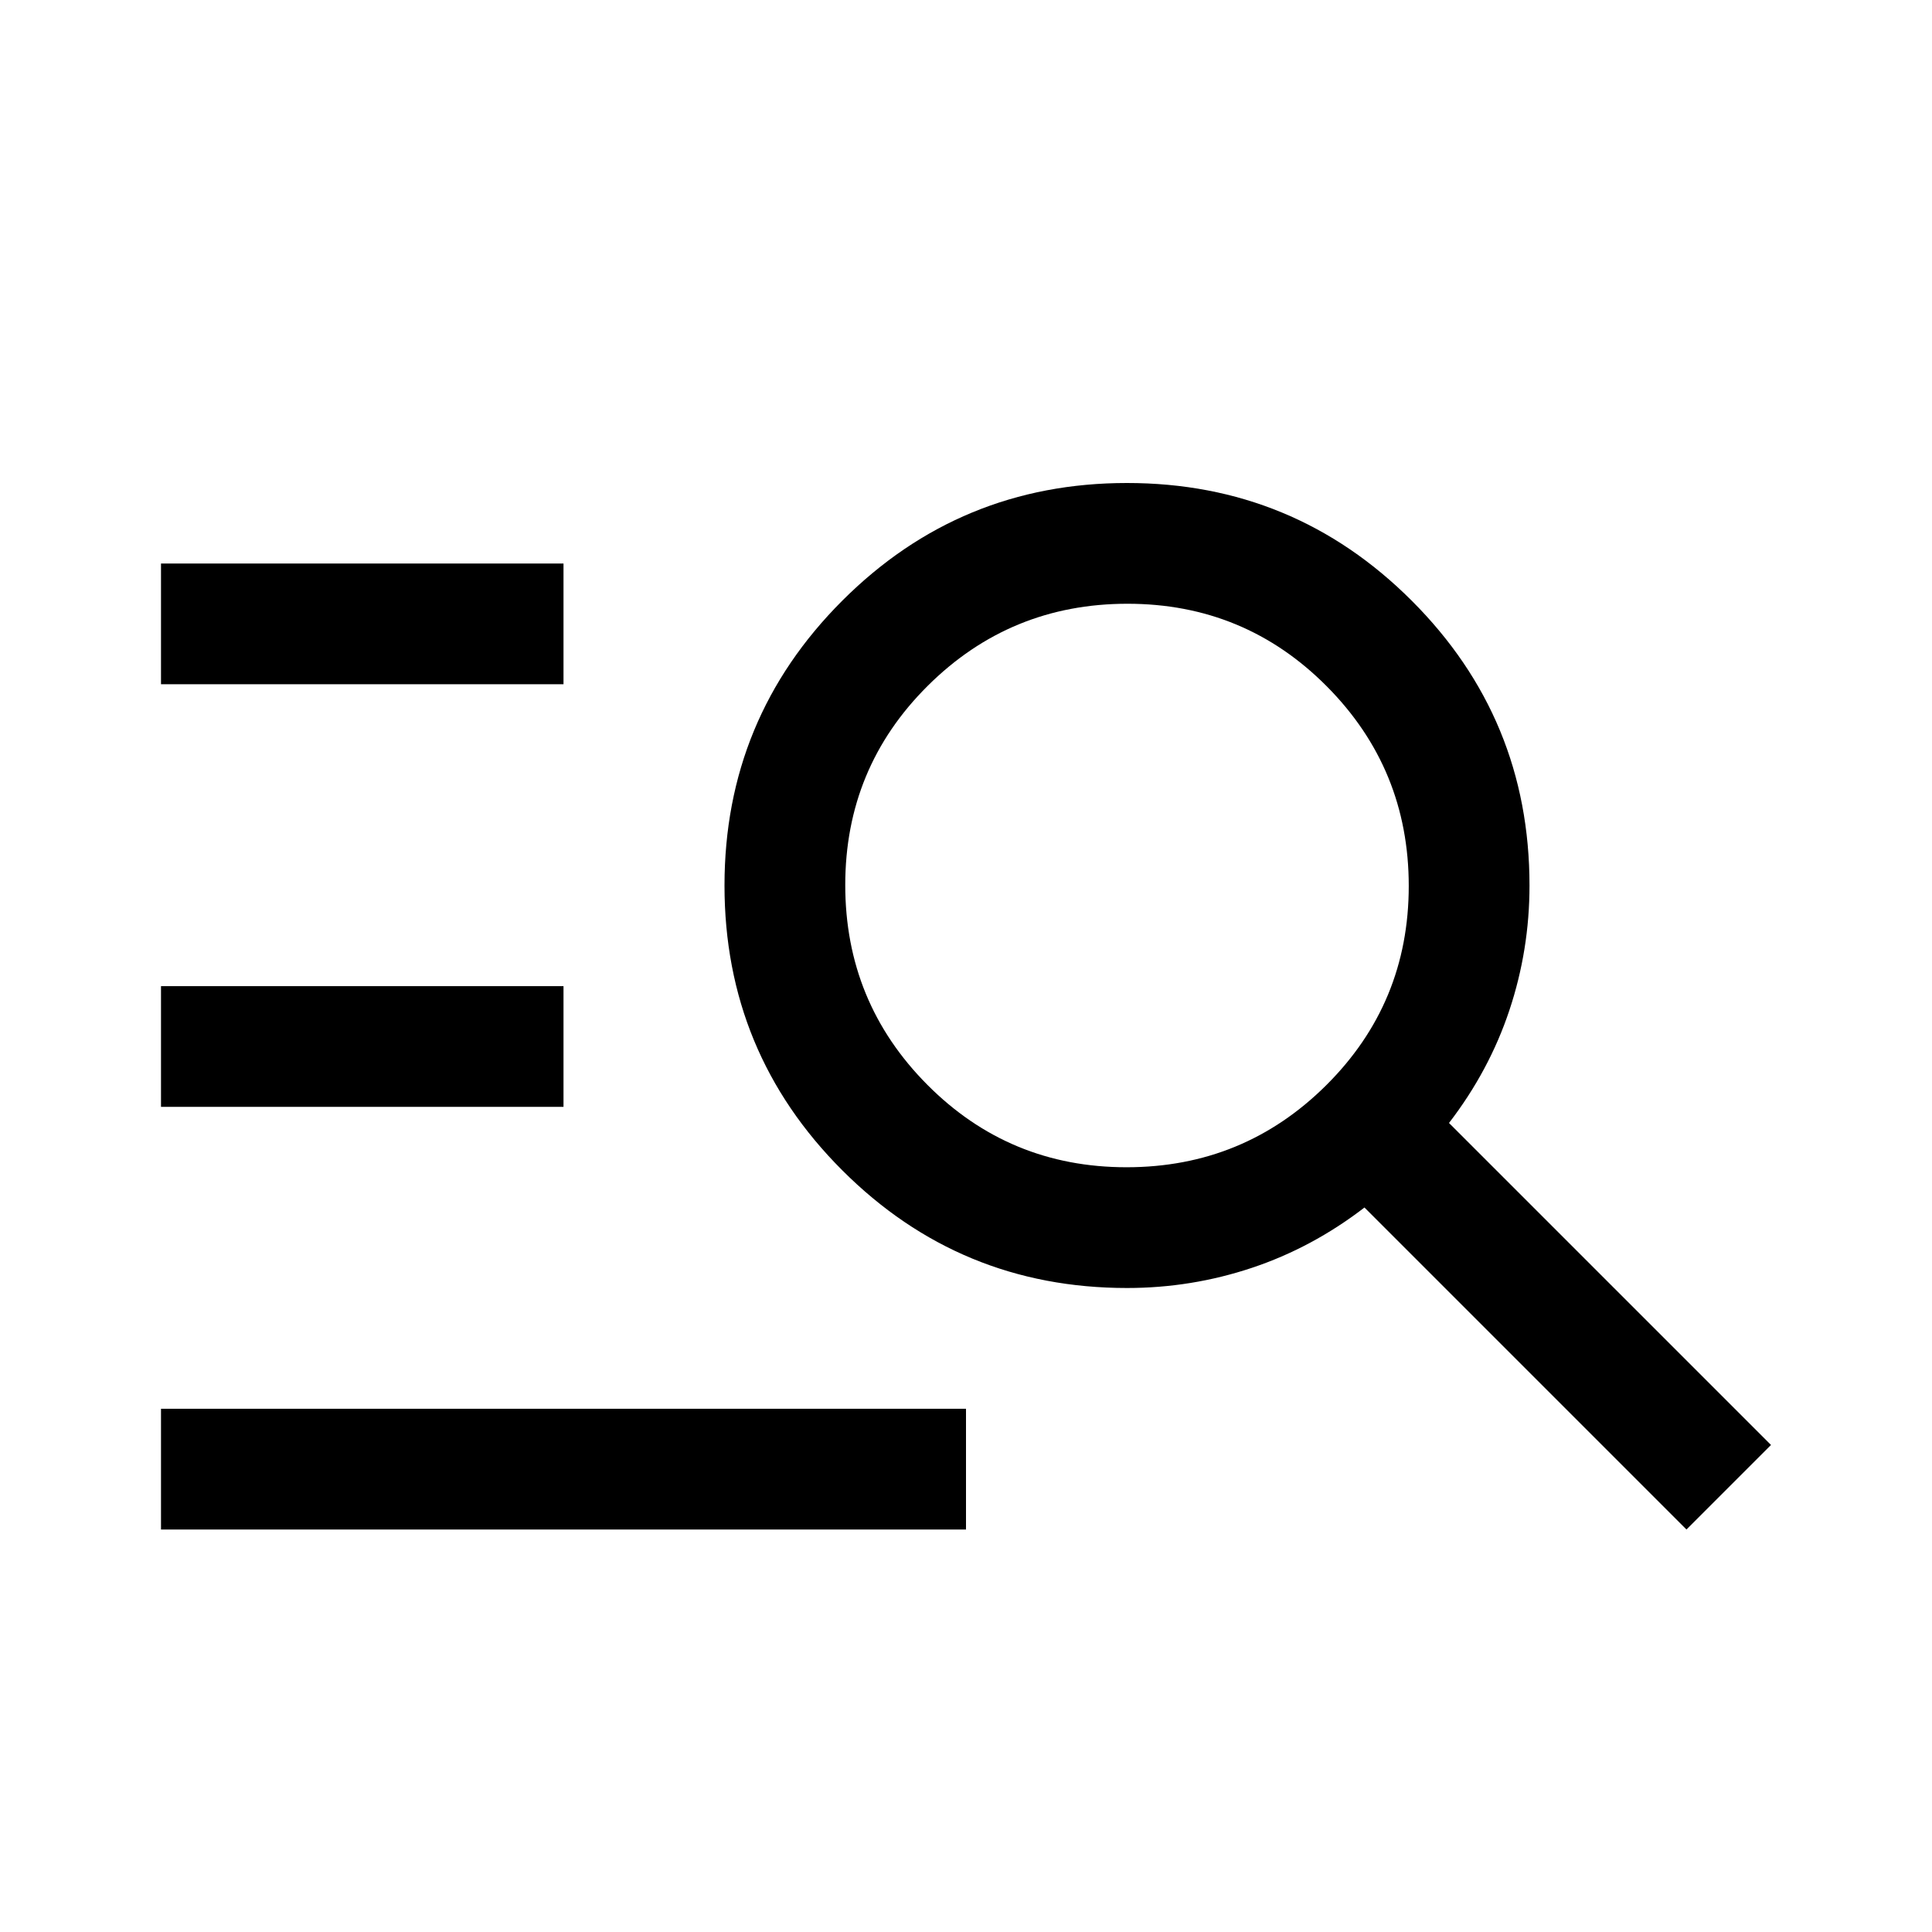
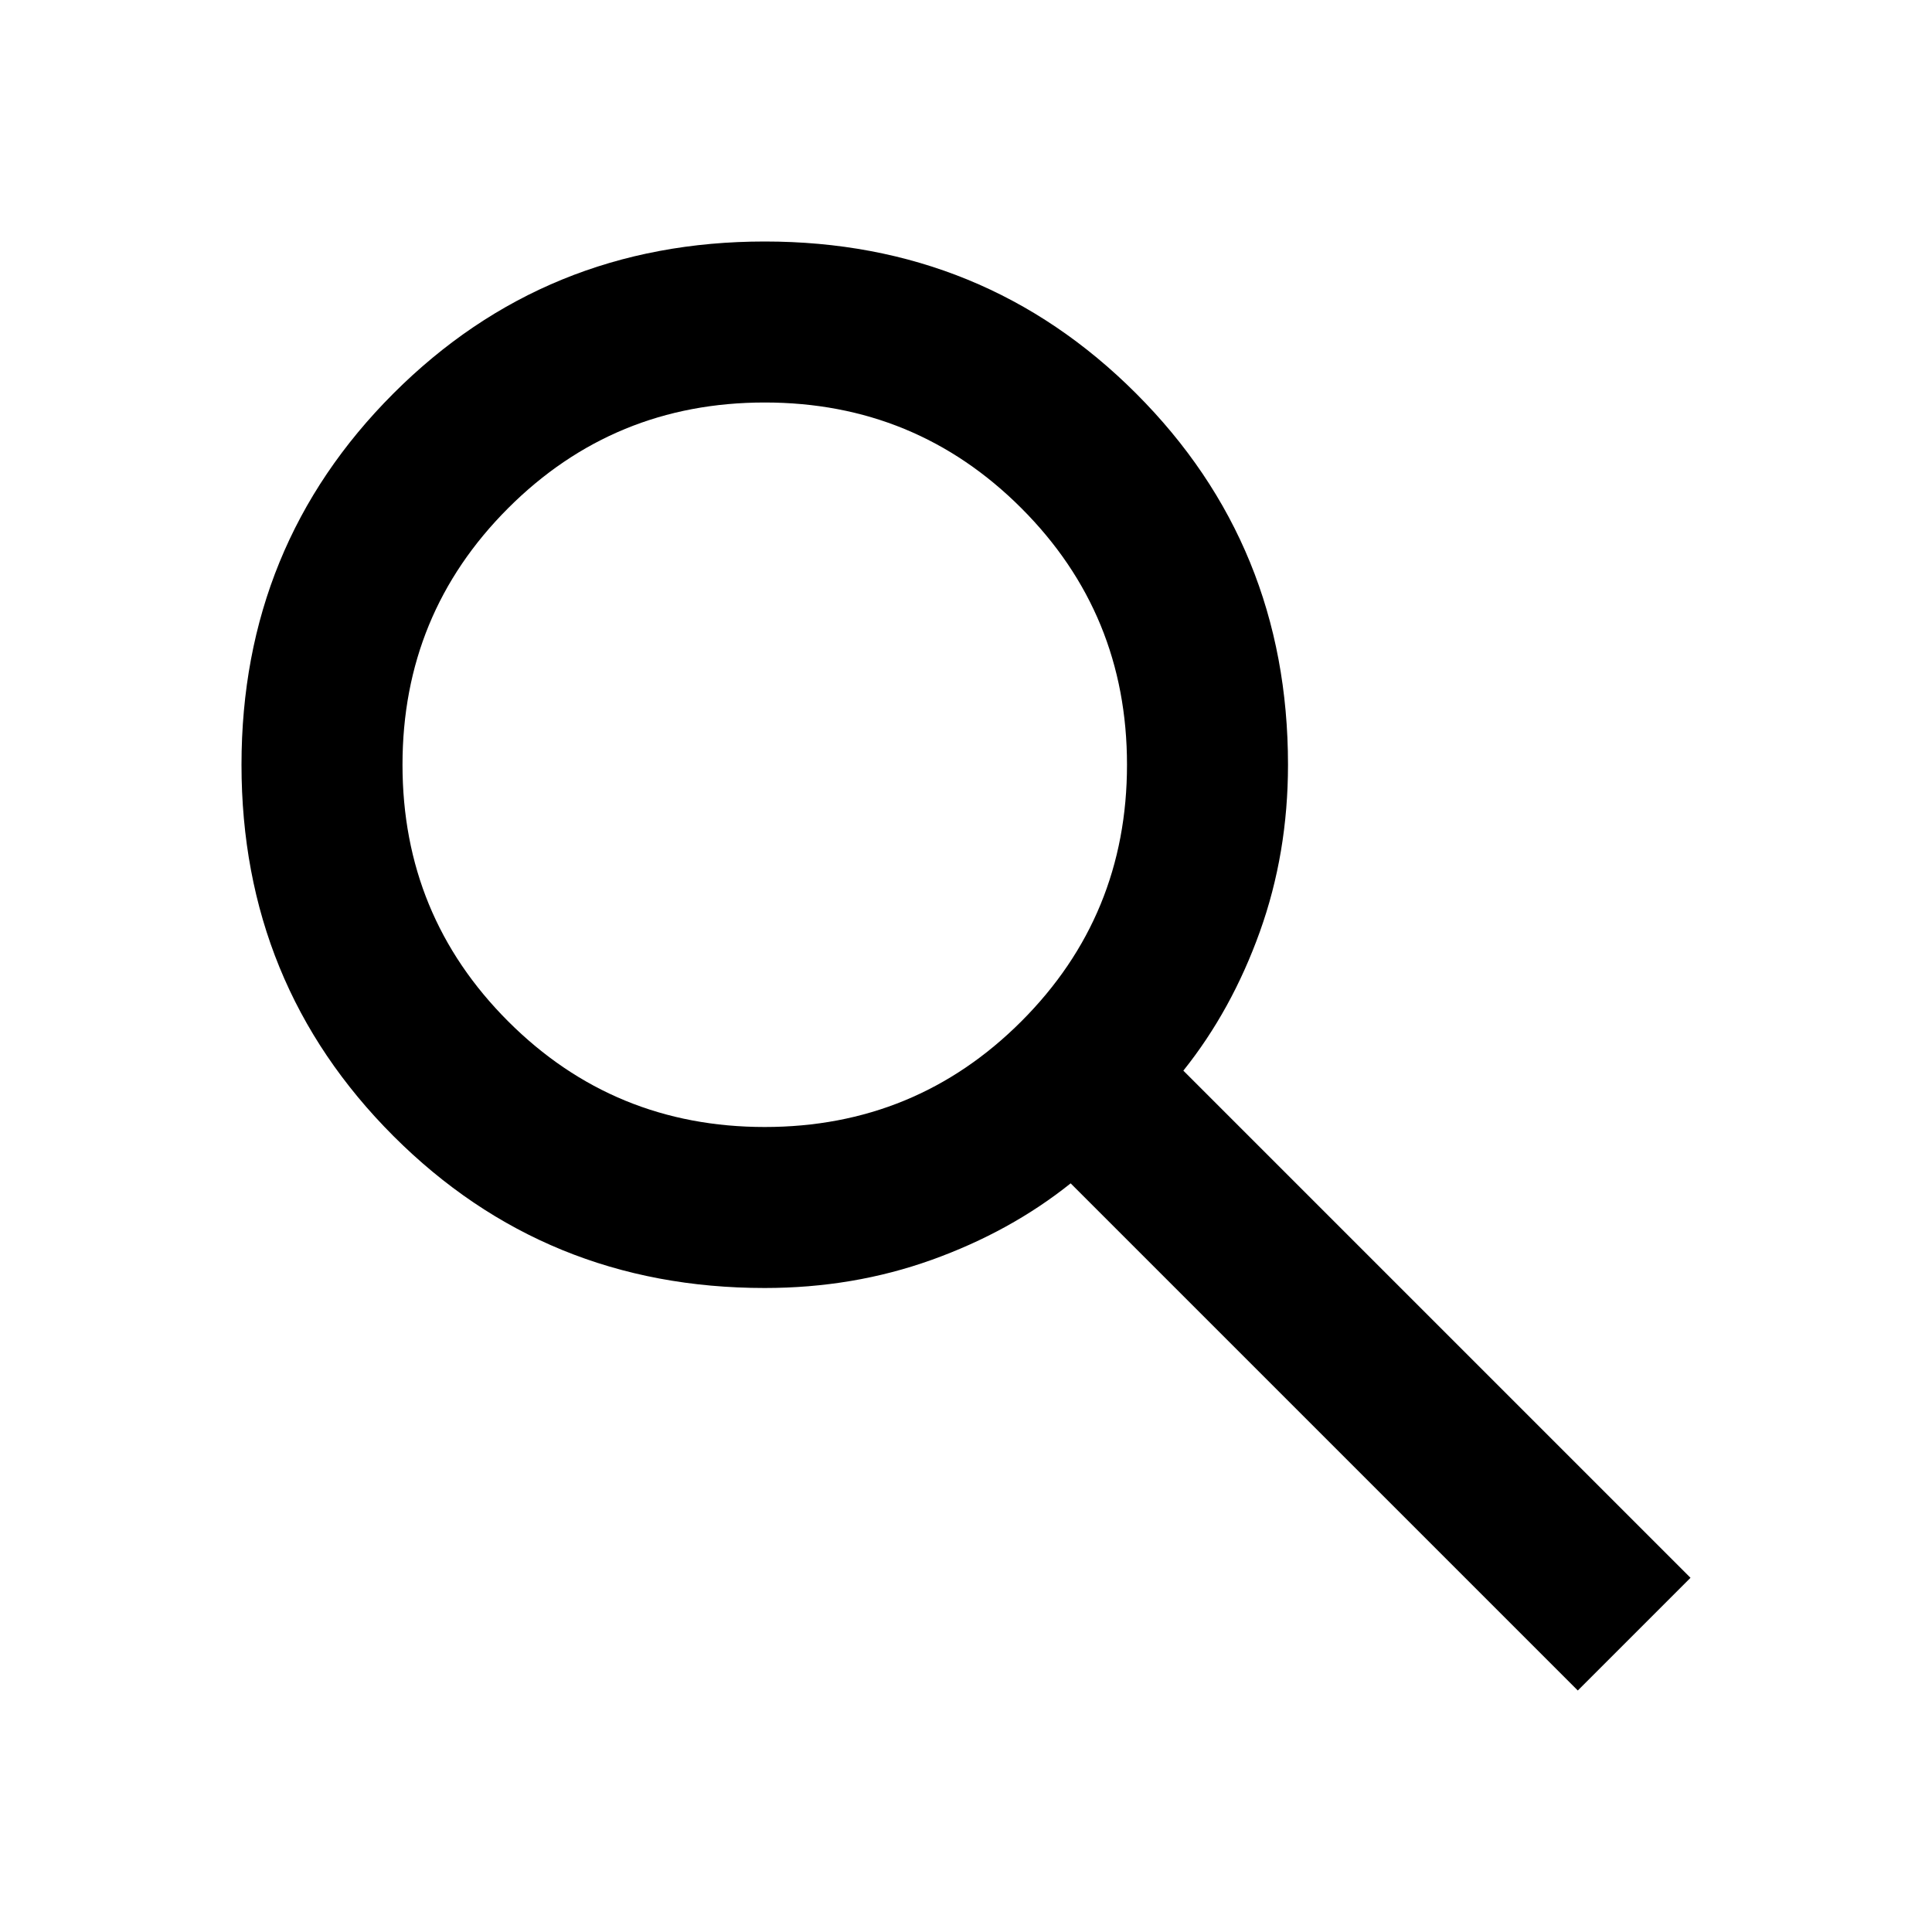
- <svg xmlns="http://www.w3.org/2000/svg" height="48" viewBox="0 -960 960 960" width="48">
-   <path d="M80-200v-60h400v60H80Zm0-210v-60h200v60H80Zm0-210v-60h200v60H80Zm758 420L678-360q-26 20-56 30t-62 10q-83 0-141.5-58.5T360-520q0-83 58.5-141.5T560-720q83 0 141.5 58.5T760-520q0 32-10 62t-30 56l160 160-42 42ZM559.765-380Q618-380 659-420.765q41-40.764 41-99Q700-578 659.235-619q-40.764-41-99-41Q502-660 461-619.235q-41 40.764-41 99Q420-462 460.765-421q40.764 41 99 41Z" />
+ <svg xmlns="http://www.w3.org/2000/svg" height="24" viewBox="0 -960 960 960" width="24">
+   <path d="M784-120 532-372q-30 24-69 38t-83 14q-109 0-184.5-75.5T120-580q0-109 75.5-184.5T380-840q109 0 184.5 75.5T640-580q0 44-14 83t-38 69l252 252-56 56ZM380-400q75 0 127.5-52.5T560-580q0-75-52.5-127.5T380-760q-75 0-127.5 52.5T200-580q0 75 52.5 127.5T380-400Z" />
</svg>
